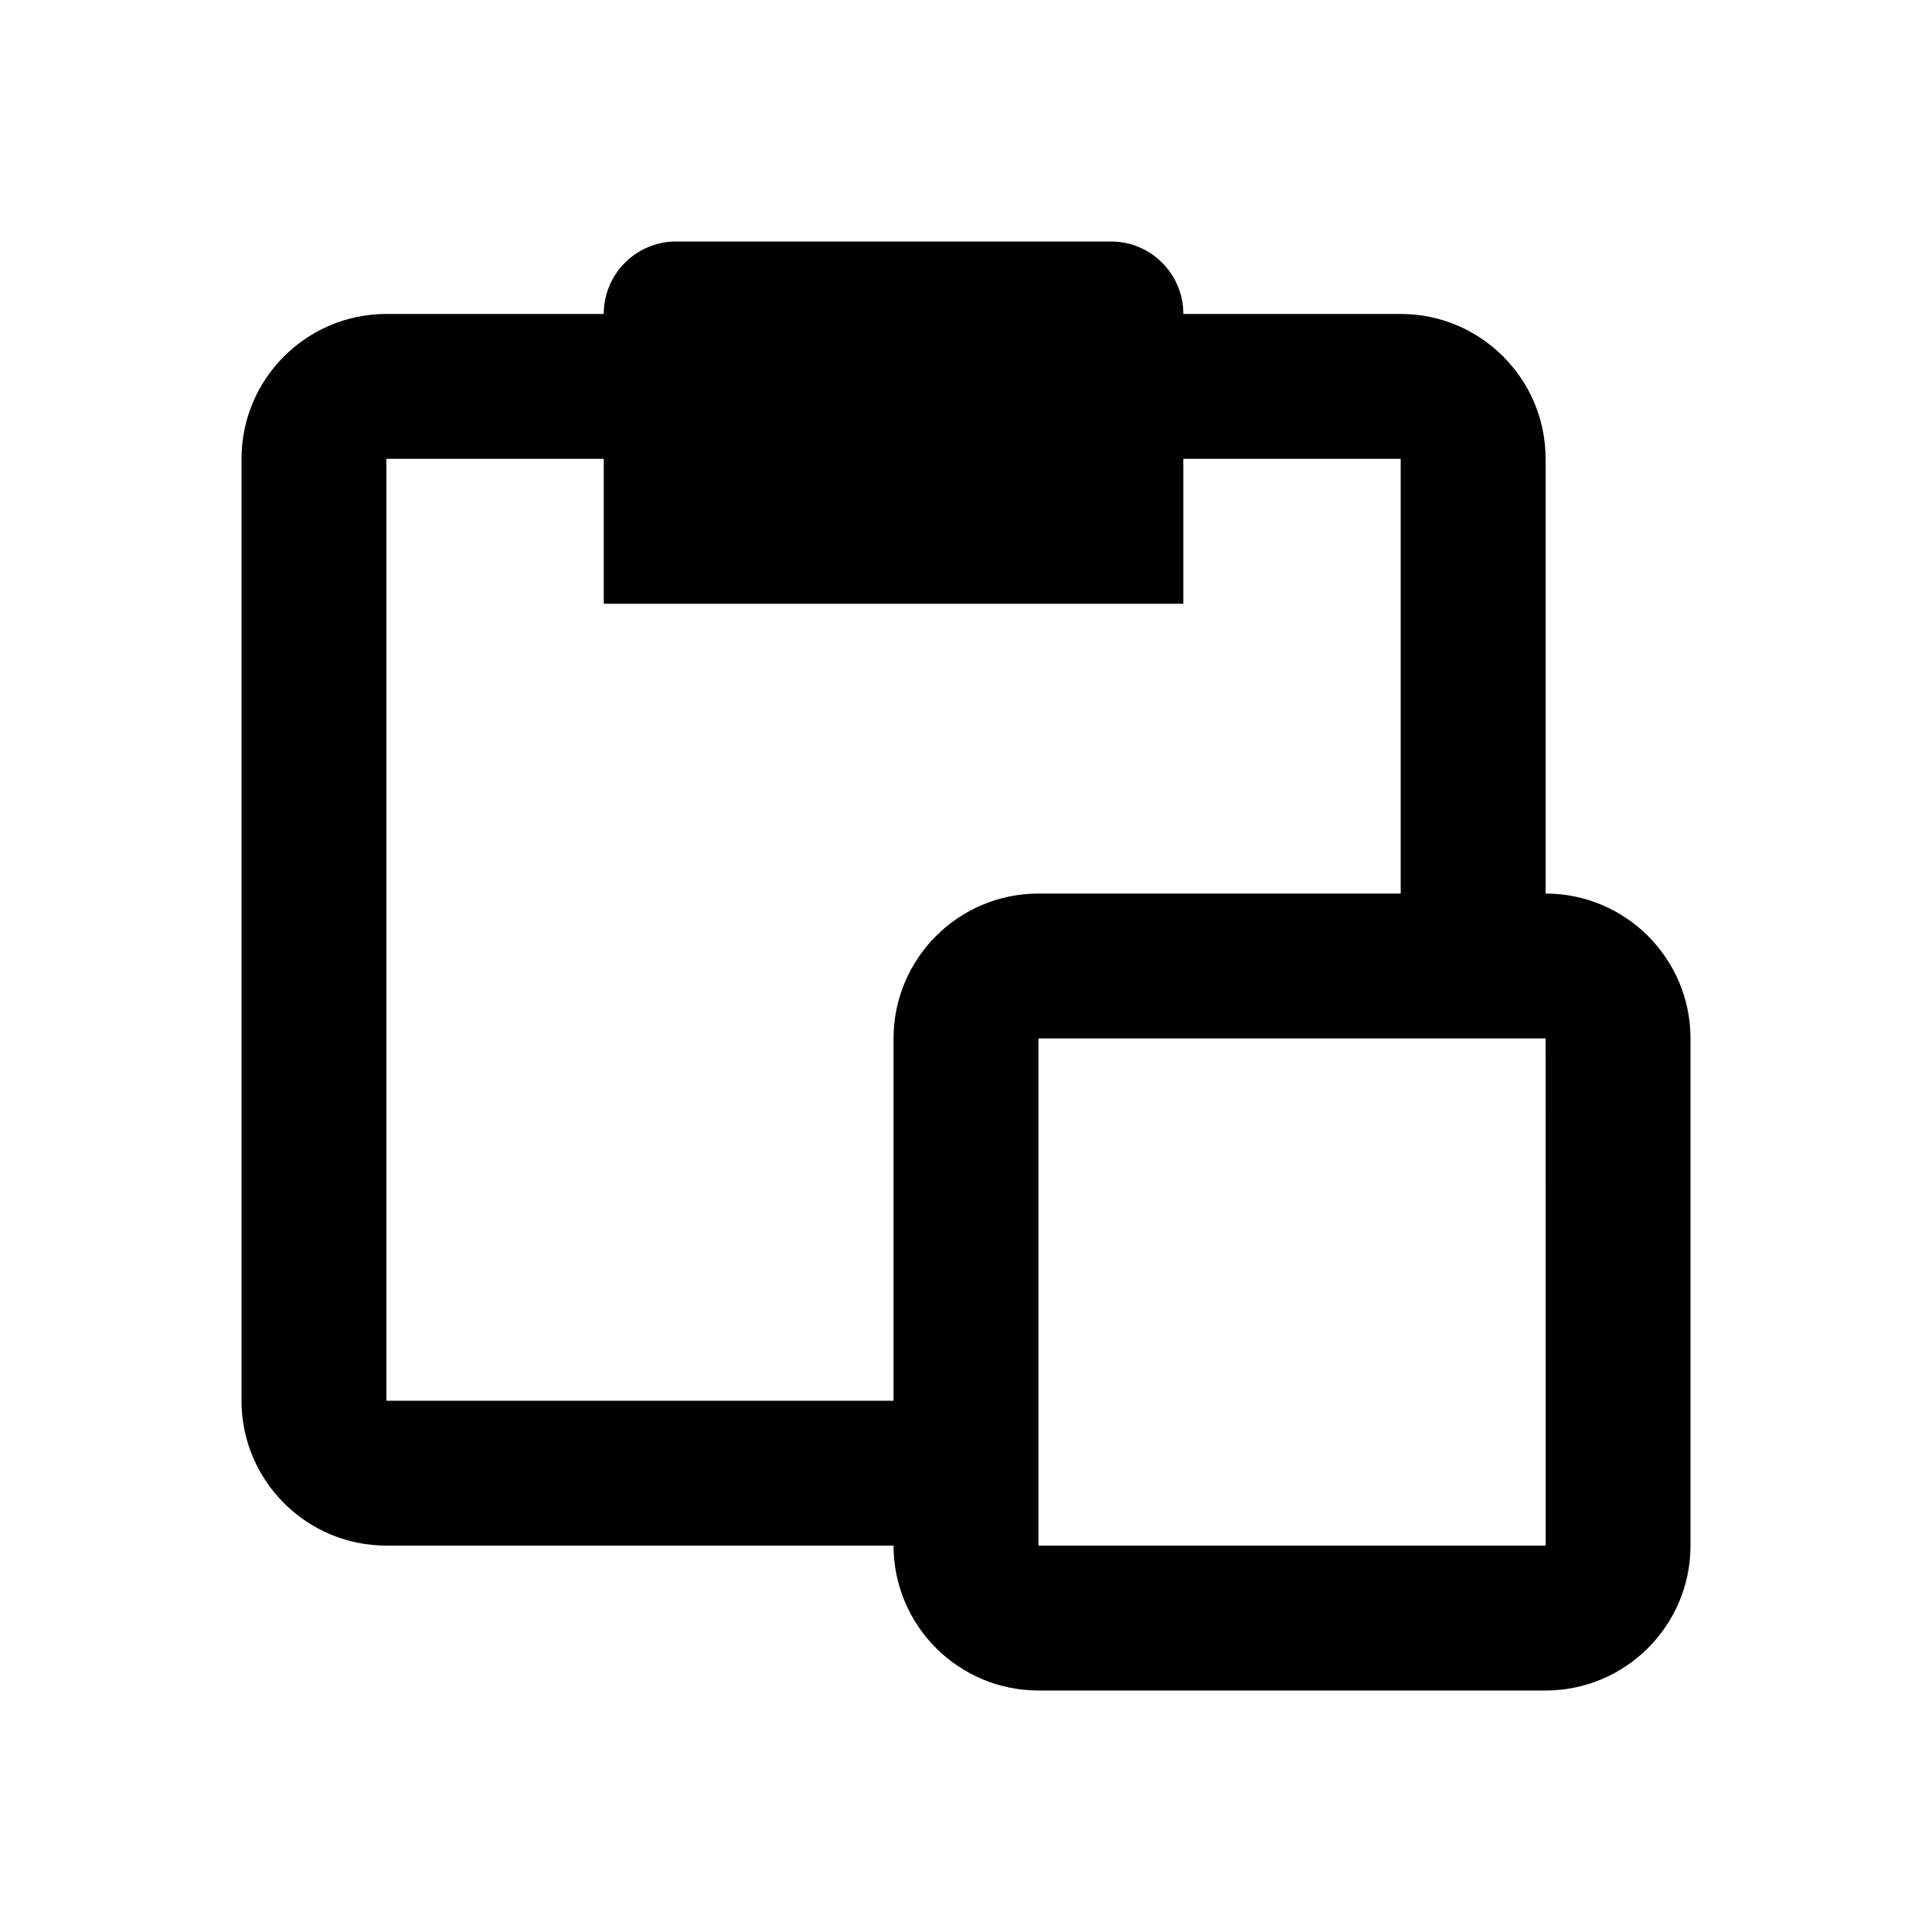
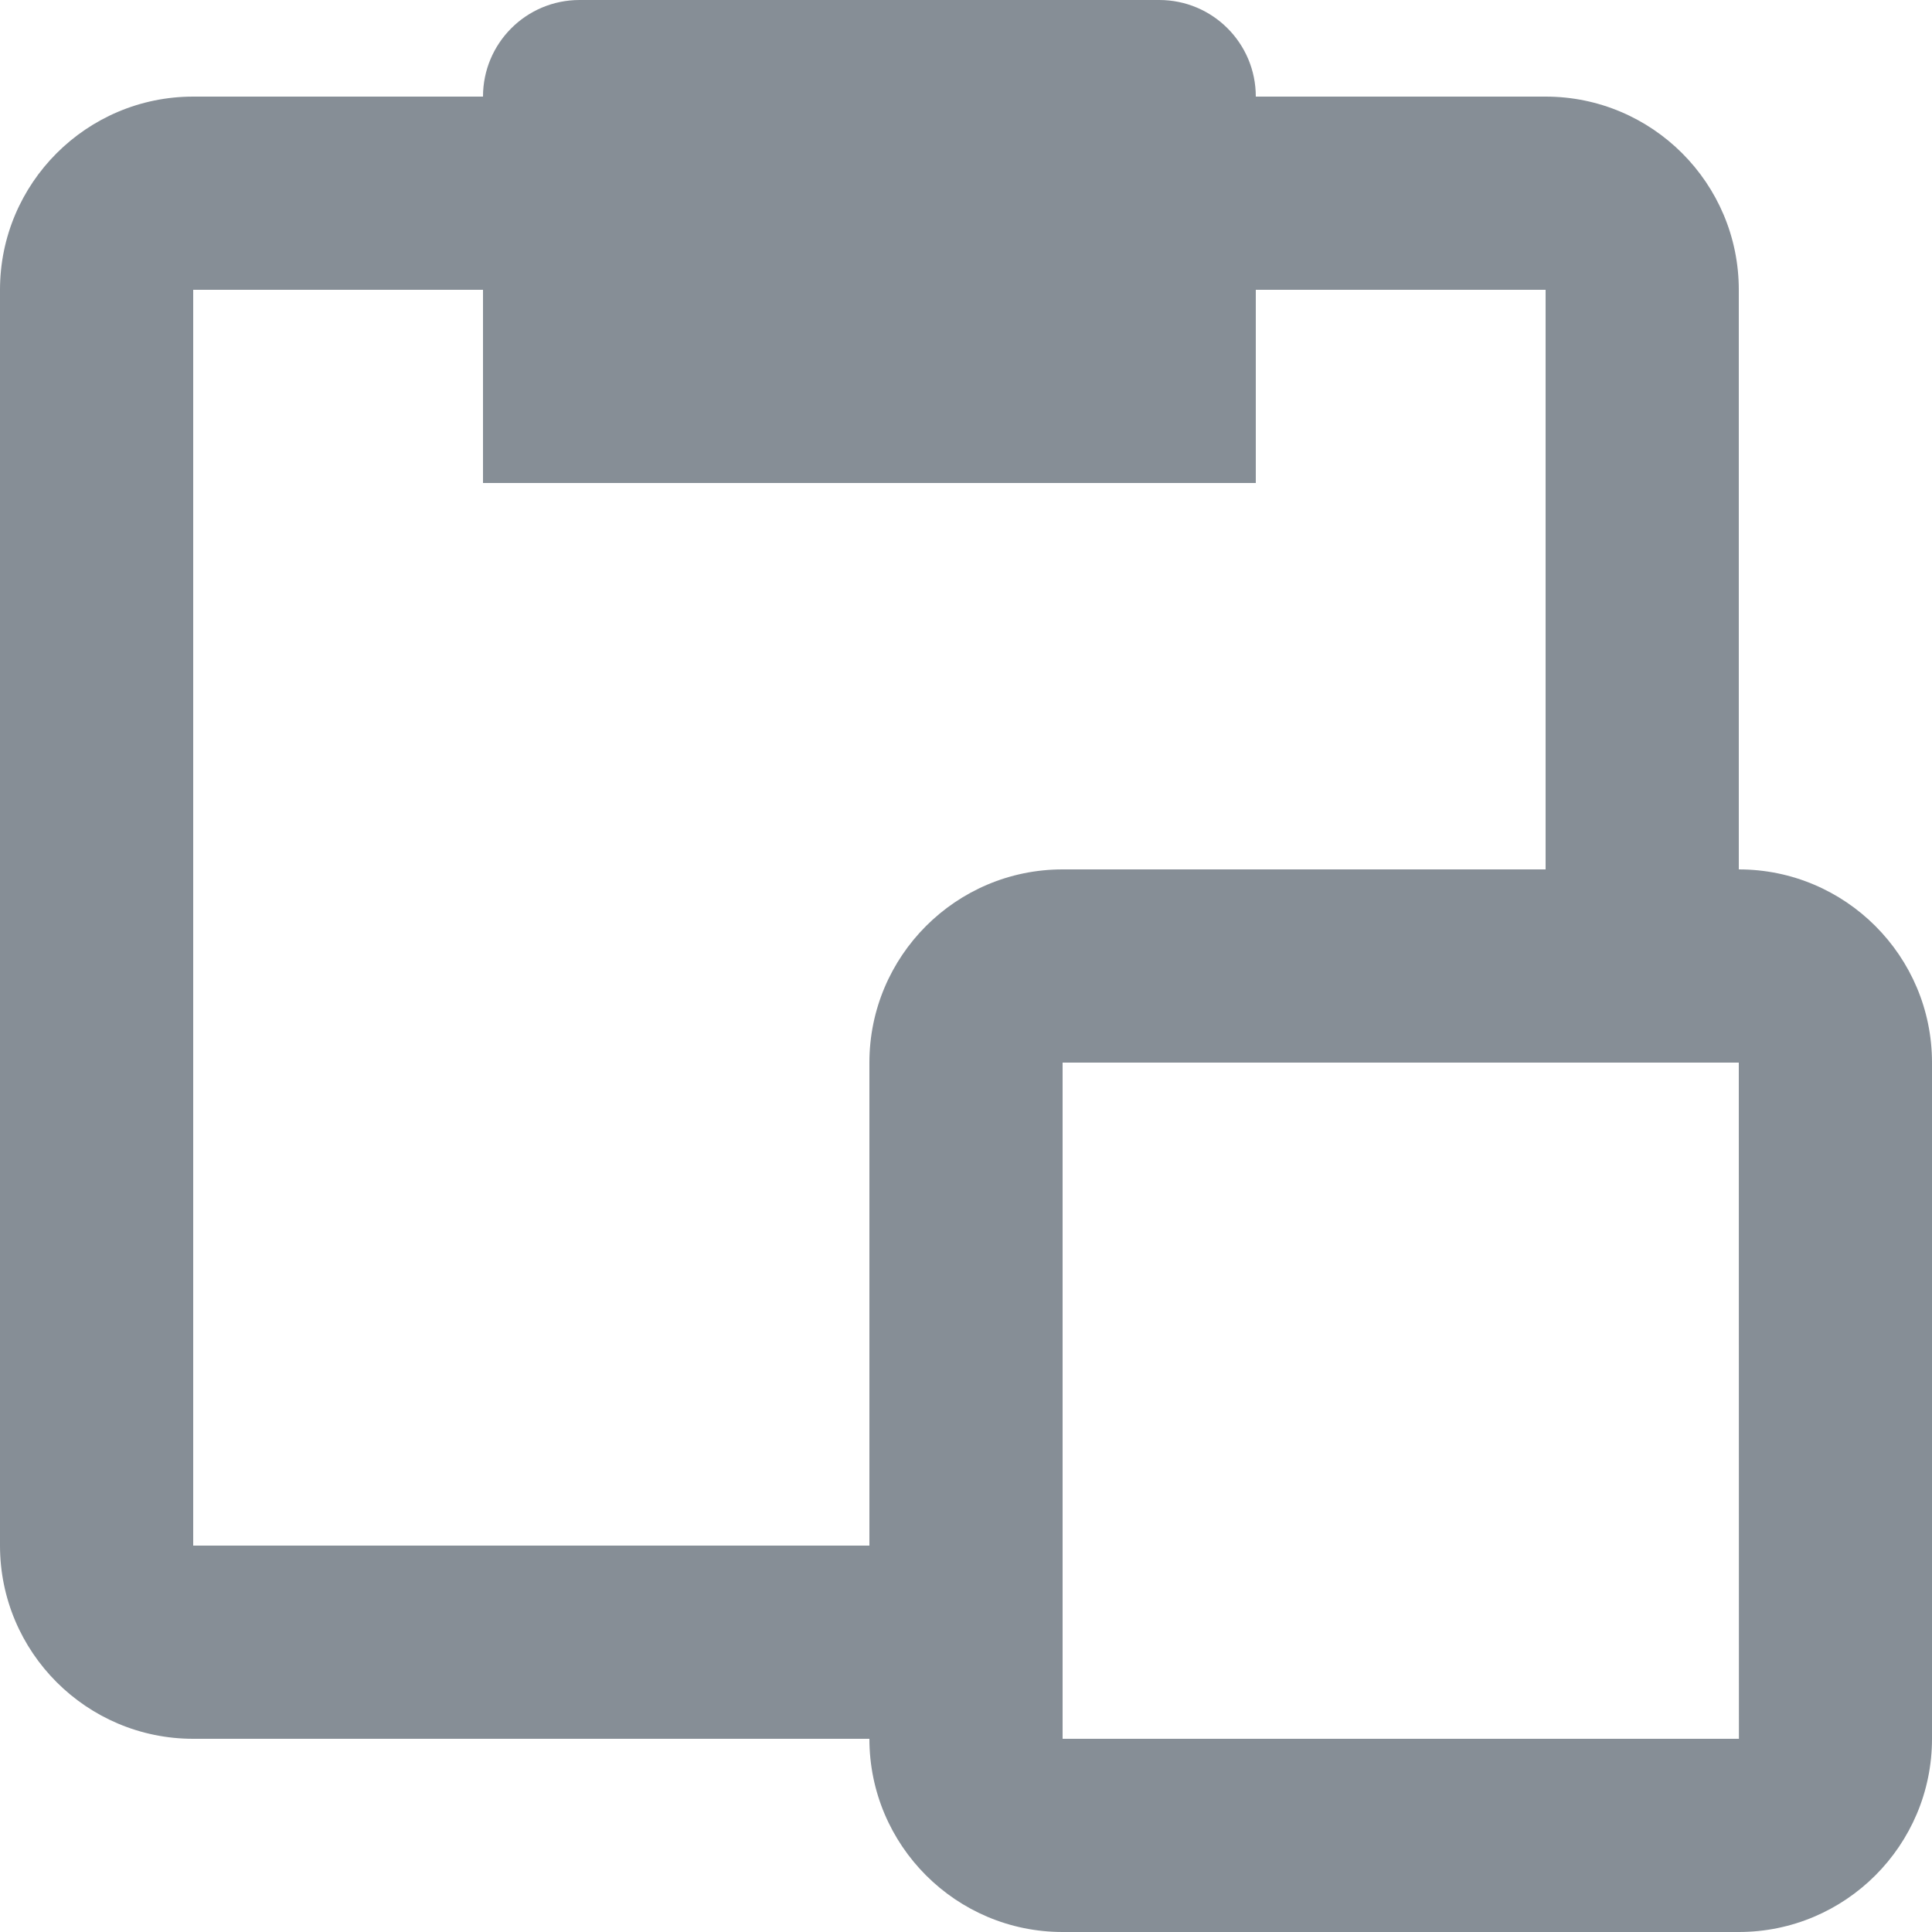
- <svg xmlns="http://www.w3.org/2000/svg" width="24" height="24" viewBox="0 0 24 24" fill="none">
-   <path d="M19.2 11.1V5.7C19.2 4.707 18.393 3.9 17.4 3.9H14.7C14.7 3.403 14.298 3 13.8 3H8.4C7.902 3 7.5 3.403 7.5 3.9H4.8C3.807 3.9 3 4.707 3 5.7V17.4C3 18.393 3.807 19.2 4.8 19.2H11.1C11.1 20.193 11.907 21 12.9 21H19.2C20.193 21 21 20.193 21 19.2V12.9C21 11.907 20.193 11.1 19.2 11.1ZM11.1 12.9V17.4H4.8V5.7H7.5V7.5H14.7V5.7H17.4V11.1H12.9C11.907 11.1 11.1 11.907 11.1 12.9ZM12.9 19.2V12.9H19.2L19.201 19.2H12.9Z" fill="black" />
+ <svg xmlns="http://www.w3.org/2000/svg" width="18" height="18" viewBox="0 0 18 18" fill="none">
+   <path d="M16.2 8.1V2.7C16.2 1.707 15.393 0.9 14.4 0.9H11.7C11.7 0.403 11.298 0 10.8 0H5.4C4.902 0 4.5 0.403 4.5 0.9H1.8C0.807 0.9 0 1.707 0 2.7V14.4C0 15.393 0.807 16.2 1.8 16.2H8.1C8.1 17.193 8.907 18 9.9 18H16.2C17.193 18 18 17.193 18 16.2V9.9C18 8.907 17.193 8.1 16.2 8.1ZM8.1 9.9V14.4H1.8V2.7H4.5V4.5H11.7V2.7H14.4V8.1H9.9C8.907 8.1 8.1 8.907 8.1 9.9ZM9.9 16.2V9.9H16.2L16.201 16.2H9.9Z" fill="#868E96" />
</svg>
